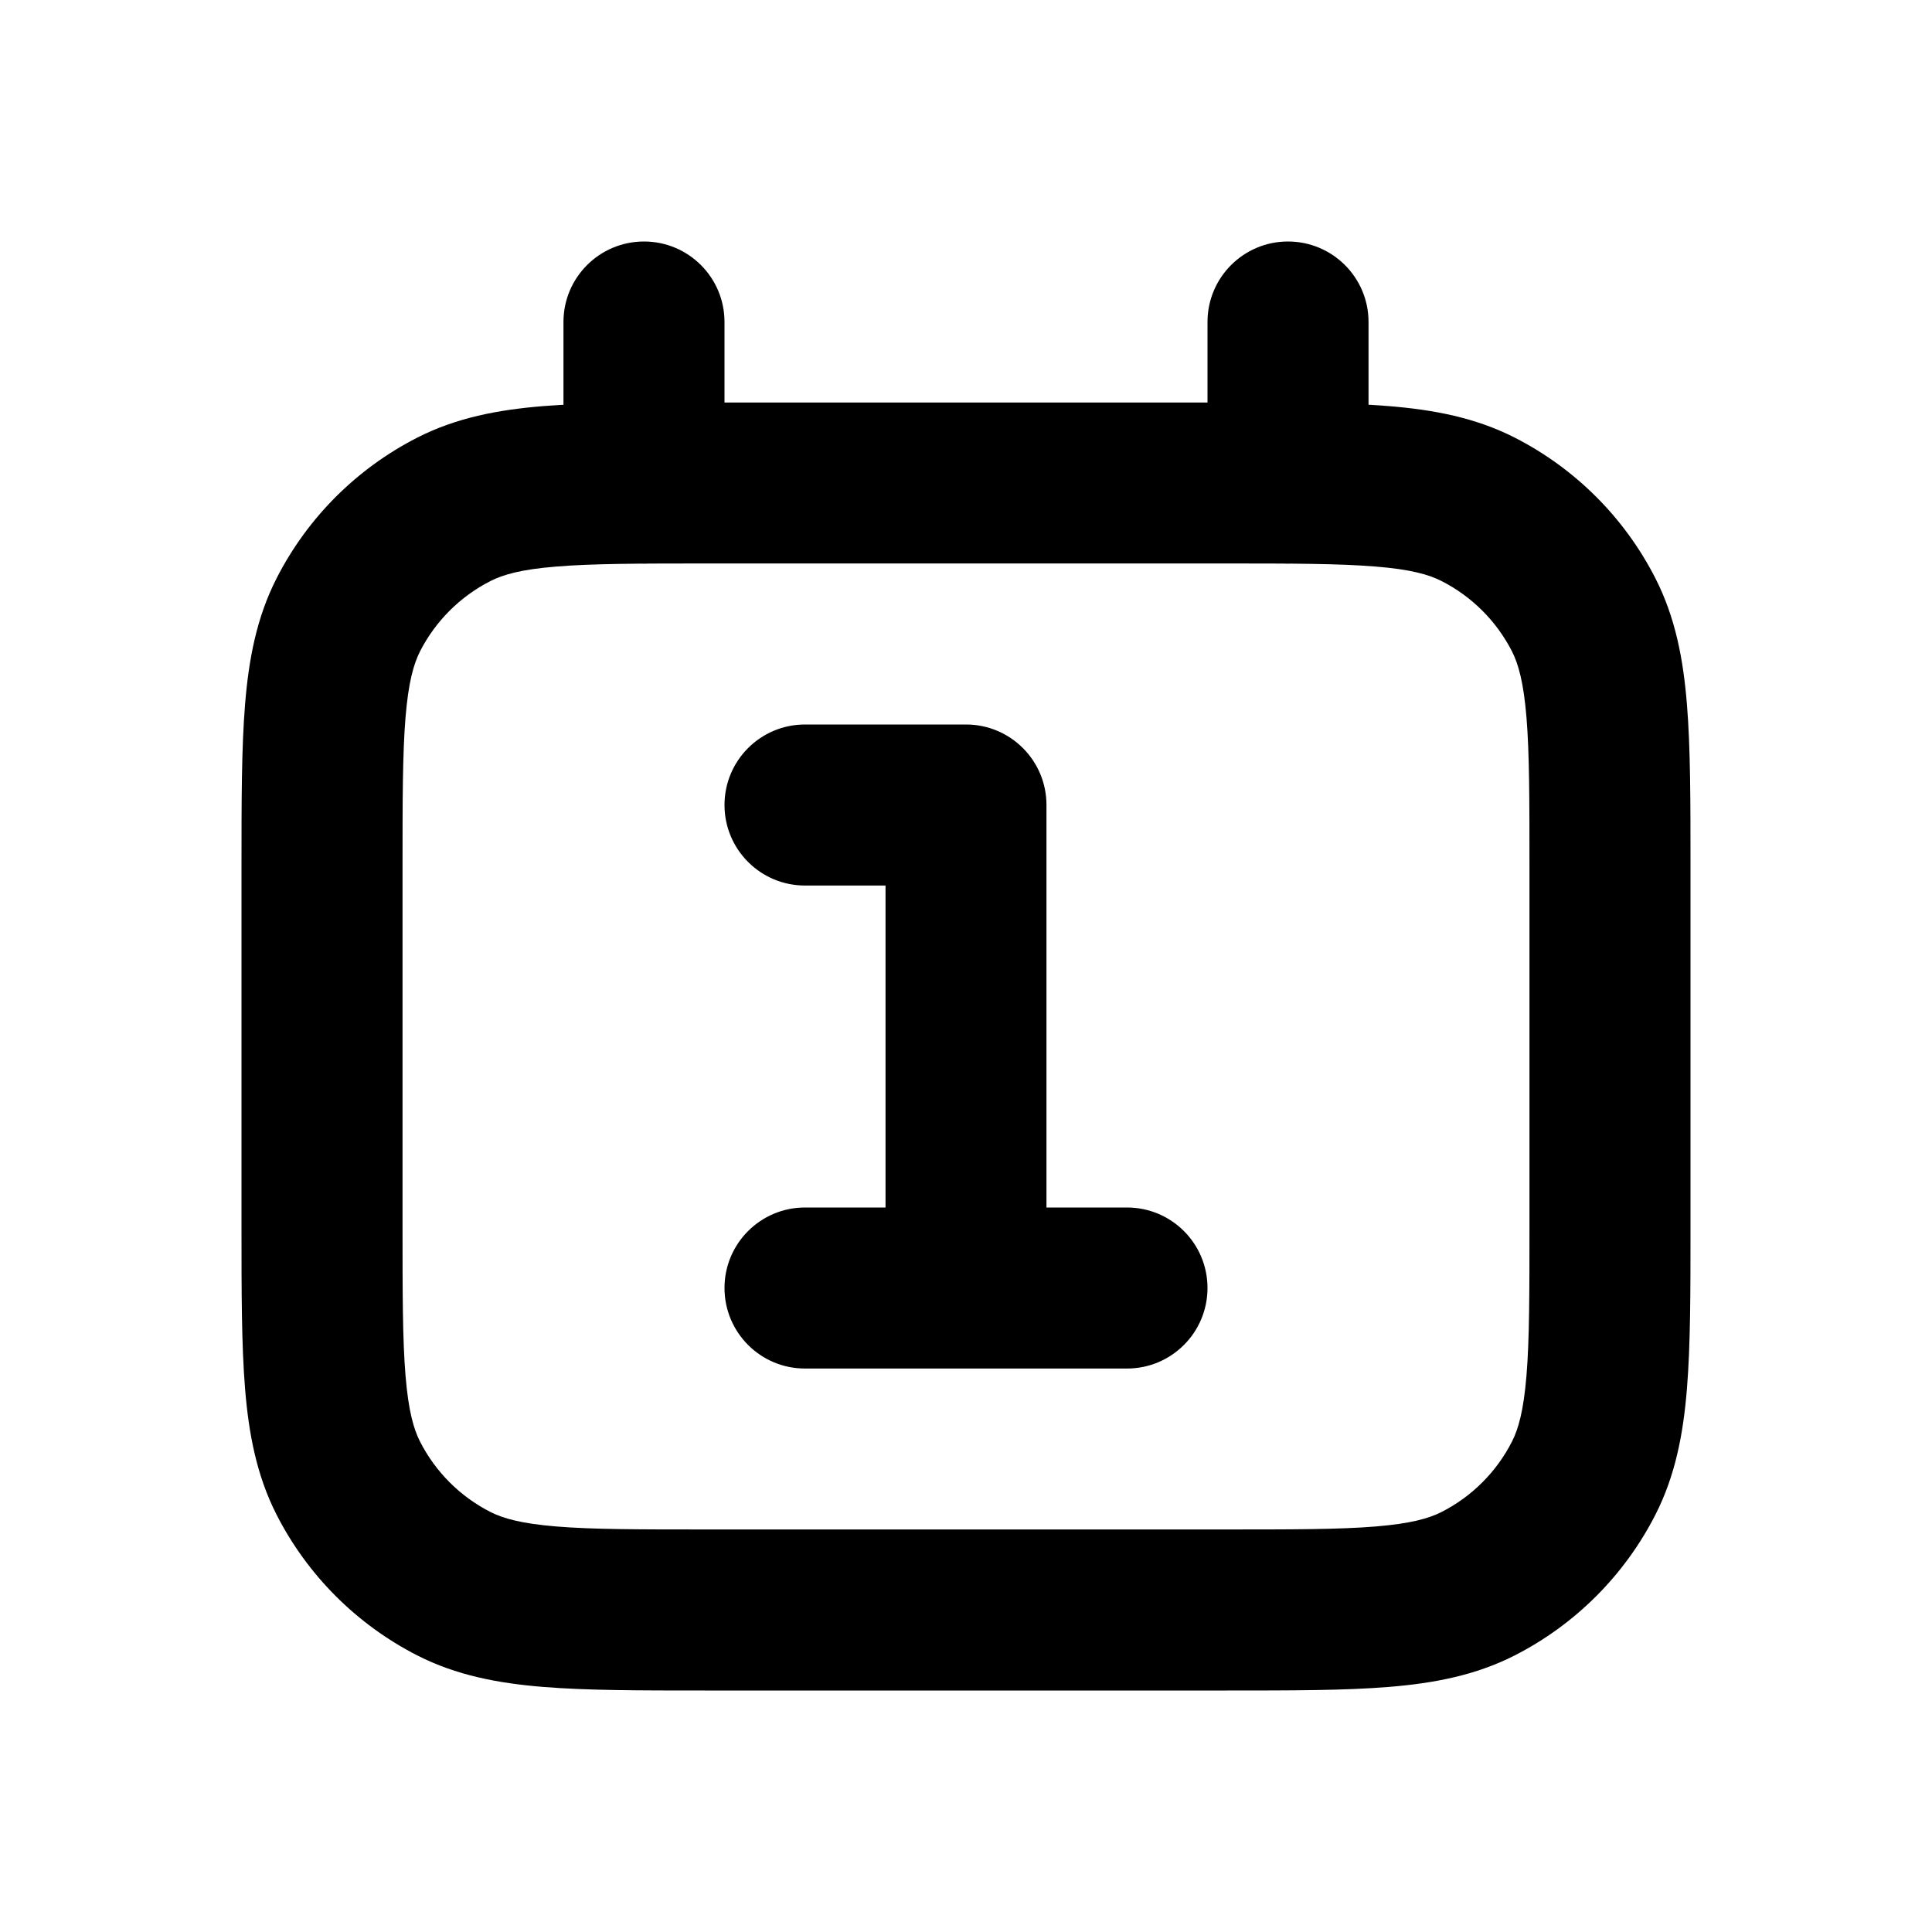
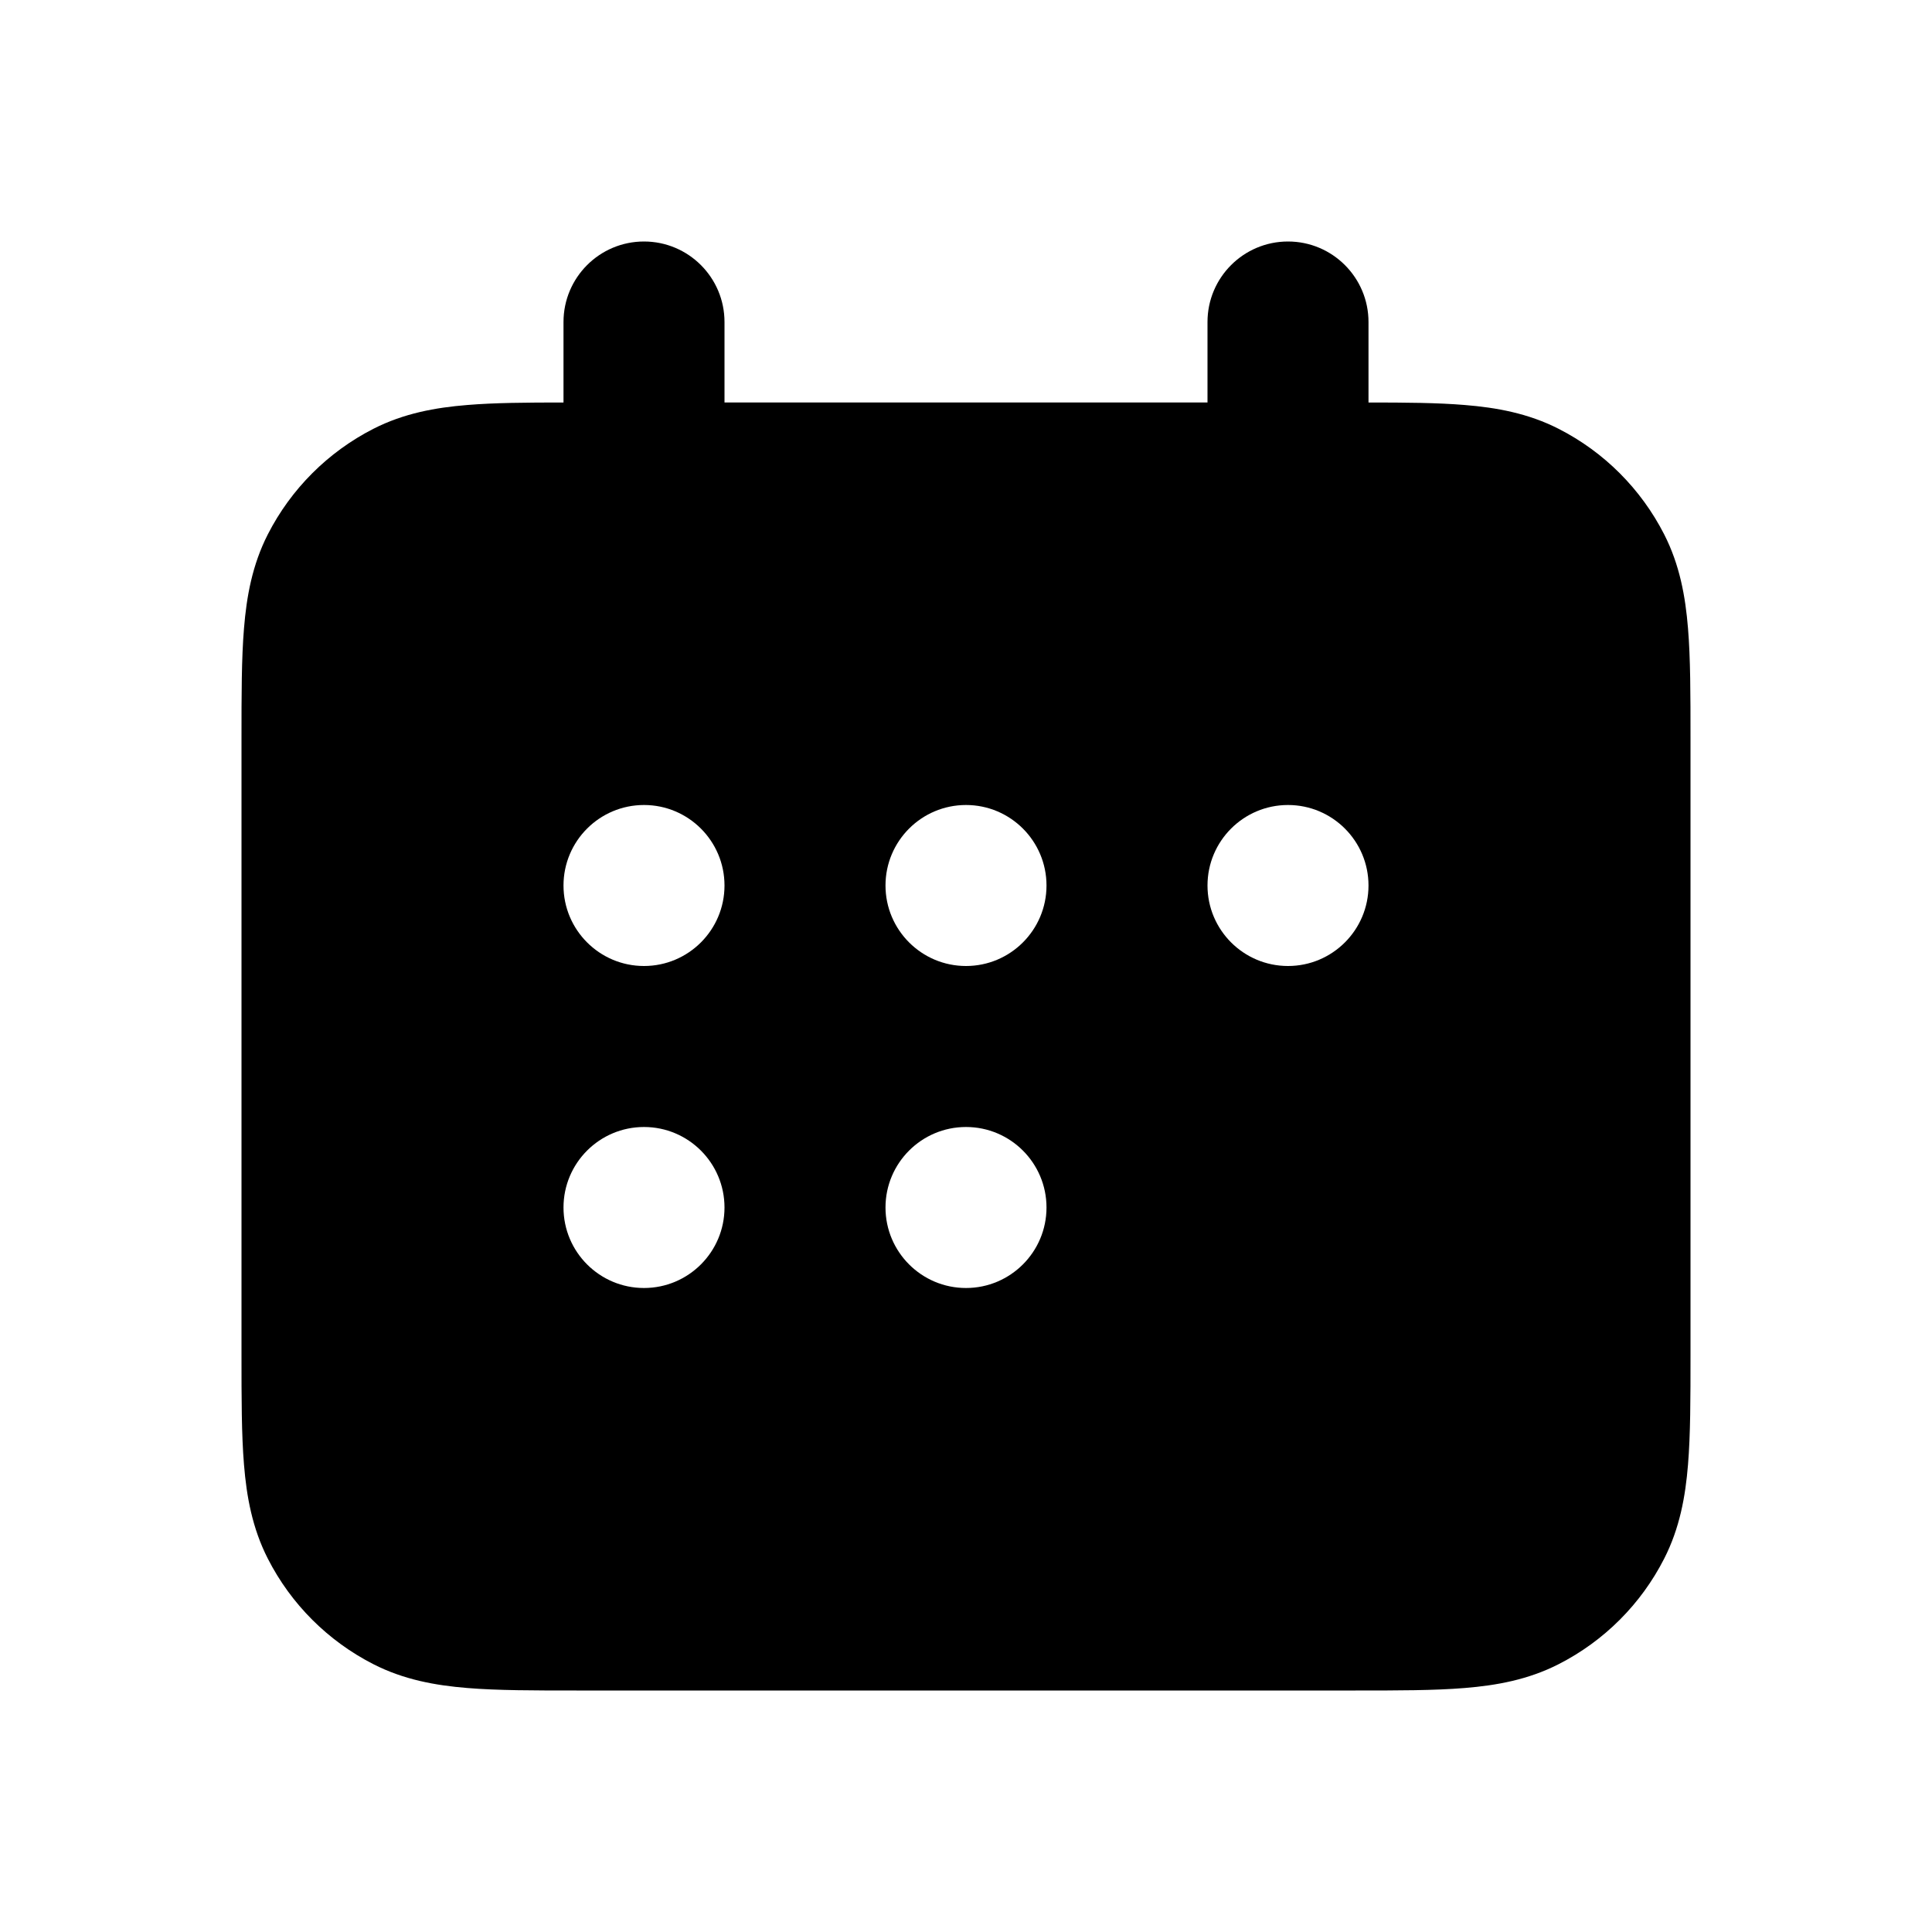
- <svg xmlns="http://www.w3.org/2000/svg" width="20" height="20" viewBox="0 0 20 20" fill="none">
-   <path fill-rule="evenodd" clip-rule="evenodd" d="M7.299 4.167H12.701C13.372 4.167 13.925 4.167 14.377 4.204C14.845 4.242 15.275 4.324 15.68 4.53C16.307 4.85 16.817 5.359 17.137 5.987C17.343 6.391 17.425 6.822 17.463 7.29C17.5 7.741 17.5 8.295 17.5 8.966V12.701C17.5 13.372 17.5 13.925 17.463 14.377C17.425 14.845 17.343 15.275 17.137 15.68C16.817 16.307 16.307 16.817 15.68 17.137C15.275 17.343 14.845 17.425 14.377 17.463C13.925 17.5 13.372 17.5 12.701 17.5H7.299C6.628 17.5 6.074 17.5 5.623 17.463C5.155 17.425 4.724 17.343 4.32 17.137C3.693 16.817 3.183 16.307 2.863 15.68C2.657 15.275 2.575 14.845 2.537 14.377C2.5 13.925 2.5 13.372 2.5 12.701V8.966C2.5 8.295 2.5 7.741 2.537 7.29C2.575 6.822 2.657 6.391 2.863 5.987C3.183 5.359 3.693 4.85 4.32 4.53C4.724 4.324 5.155 4.242 5.623 4.204C6.074 4.167 6.628 4.167 7.299 4.167ZM5.759 5.865C5.394 5.894 5.207 5.949 5.077 6.015C4.763 6.175 4.508 6.43 4.348 6.743C4.282 6.874 4.228 7.061 4.198 7.426C4.167 7.801 4.167 8.286 4.167 9V12.667C4.167 13.38 4.167 13.866 4.198 14.241C4.228 14.606 4.282 14.793 4.348 14.923C4.508 15.237 4.763 15.492 5.077 15.652C5.207 15.718 5.394 15.772 5.759 15.802C6.134 15.833 6.62 15.833 7.333 15.833H12.667C13.38 15.833 13.866 15.833 14.241 15.802C14.606 15.772 14.793 15.718 14.923 15.652C15.237 15.492 15.492 15.237 15.652 14.923C15.718 14.793 15.772 14.606 15.802 14.241C15.833 13.866 15.833 13.38 15.833 12.667V9C15.833 8.286 15.833 7.801 15.802 7.426C15.772 7.061 15.718 6.874 15.652 6.743C15.492 6.43 15.237 6.175 14.923 6.015C14.793 5.949 14.606 5.894 14.241 5.865C13.866 5.834 13.38 5.833 12.667 5.833H7.333C6.62 5.833 6.134 5.834 5.759 5.865Z" fill="#000" />
-   <path d="M7.5 3.333C7.5 2.873 7.127 2.5 6.667 2.5C6.206 2.5 5.833 2.873 5.833 3.333V5C5.833 5.46 6.206 5.833 6.667 5.833C7.127 5.833 7.5 5.46 7.5 5V3.333Z" fill="#000" />
-   <path d="M14.167 3.333C14.167 2.873 13.794 2.5 13.333 2.5C12.873 2.5 12.5 2.873 12.5 3.333V5C12.5 5.46 12.873 5.833 13.333 5.833C13.794 5.833 14.167 5.46 14.167 5V3.333Z" fill="#000" />
-   <path d="M8.333 7.5C7.873 7.5 7.5 7.873 7.5 8.333C7.5 8.794 7.873 9.167 8.333 9.167H9.167V12.5H8.333C7.873 12.5 7.5 12.873 7.5 13.333C7.5 13.794 7.873 14.167 8.333 14.167H11.667C12.127 14.167 12.5 13.794 12.5 13.333C12.5 12.873 12.127 12.5 11.667 12.5H10.833V8.333C10.833 7.873 10.46 7.5 10 7.5H8.333Z" fill="#000" />
+ <svg xmlns="http://www.w3.org/2000/svg" width="24" height="24" viewBox="0 0 24 24" fill="none">
+   <path fill-rule="evenodd" clip-rule="evenodd" d="M9 4C9 3.448 8.552 3 8 3C7.448 3 7 3.448 7 4V5C6.541 5 6.141 5.003 5.805 5.031C5.41 5.063 5.016 5.134 4.638 5.327C4.074 5.615 3.615 6.074 3.327 6.638C3.134 7.016 3.063 7.41 3.031 7.805C3 8.18 3 8.634 3 9.161V9.161V16.839V16.839C3 17.366 3 17.82 3.031 18.195C3.063 18.59 3.134 18.984 3.327 19.362C3.615 19.927 4.074 20.385 4.638 20.673C5.016 20.866 5.41 20.937 5.805 20.969C6.18 21 6.634 21 7.161 21H7.161H16.839H16.839C17.366 21 17.82 21 18.195 20.969C18.59 20.937 18.984 20.866 19.362 20.673C19.927 20.385 20.385 19.927 20.673 19.362C20.866 18.984 20.937 18.59 20.969 18.195C21 17.82 21 17.366 21 16.839V9.161C21 8.634 21 8.18 20.969 7.805C20.937 7.41 20.866 7.016 20.673 6.638C20.385 6.074 19.927 5.615 19.362 5.327C18.984 5.134 18.59 5.063 18.195 5.031C17.859 5.003 17.459 5 17 5V4C17 3.448 16.552 3 16 3C15.448 3 15 3.448 15 4V5H9V4ZM9 11C9 11.552 8.552 12 8 12C7.448 12 7 11.552 7 11C7 10.448 7.448 10 8 10C8.552 10 9 10.448 9 11ZM12 12C12.552 12 13 11.552 13 11C13 10.448 12.552 10 12 10C11.448 10 11 10.448 11 11C11 11.552 11.448 12 12 12ZM16 12C16.552 12 17 11.552 17 11C17 10.448 16.552 10 16 10C15.448 10 15 10.448 15 11C15 11.552 15.448 12 16 12ZM12 16C12.552 16 13 15.552 13 15C13 14.448 12.552 14 12 14C11.448 14 11 14.448 11 15C11 15.552 11.448 16 12 16ZM9 15C9 15.552 8.552 16 8 16C7.448 16 7 15.552 7 15C7 14.448 7.448 14 8 14C8.552 14 9 14.448 9 15Z" fill="#000" />
</svg>
